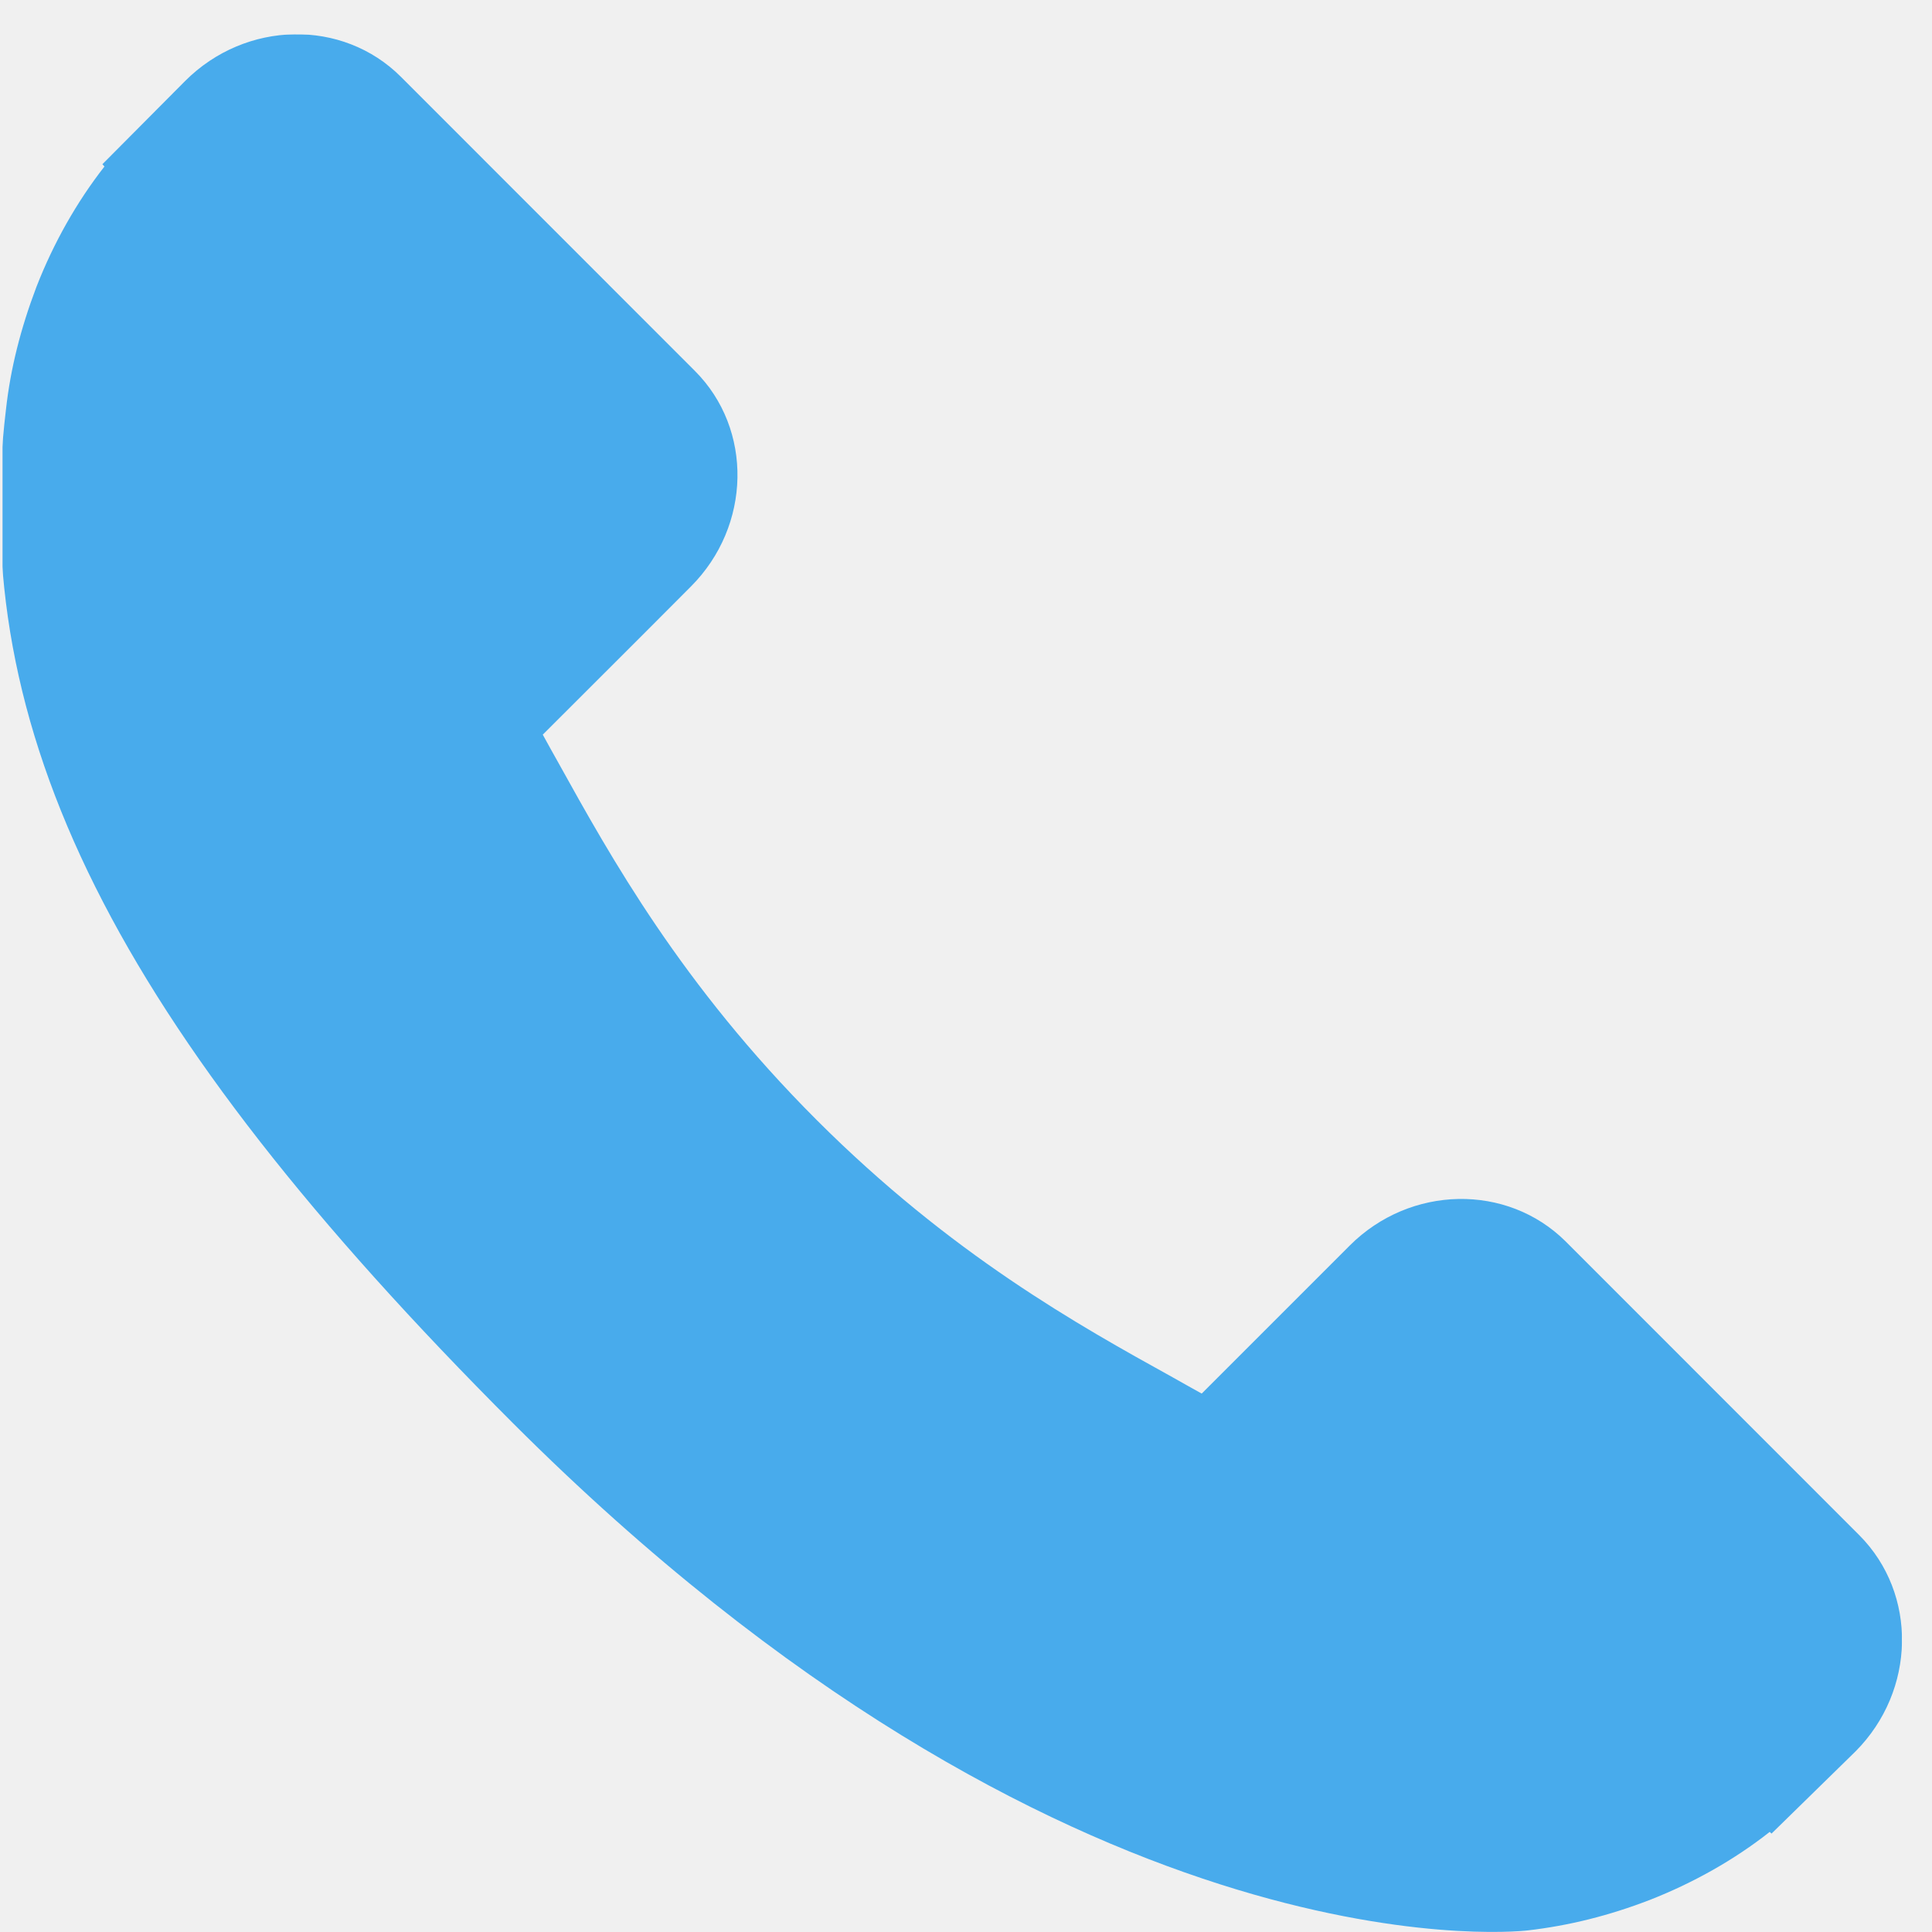
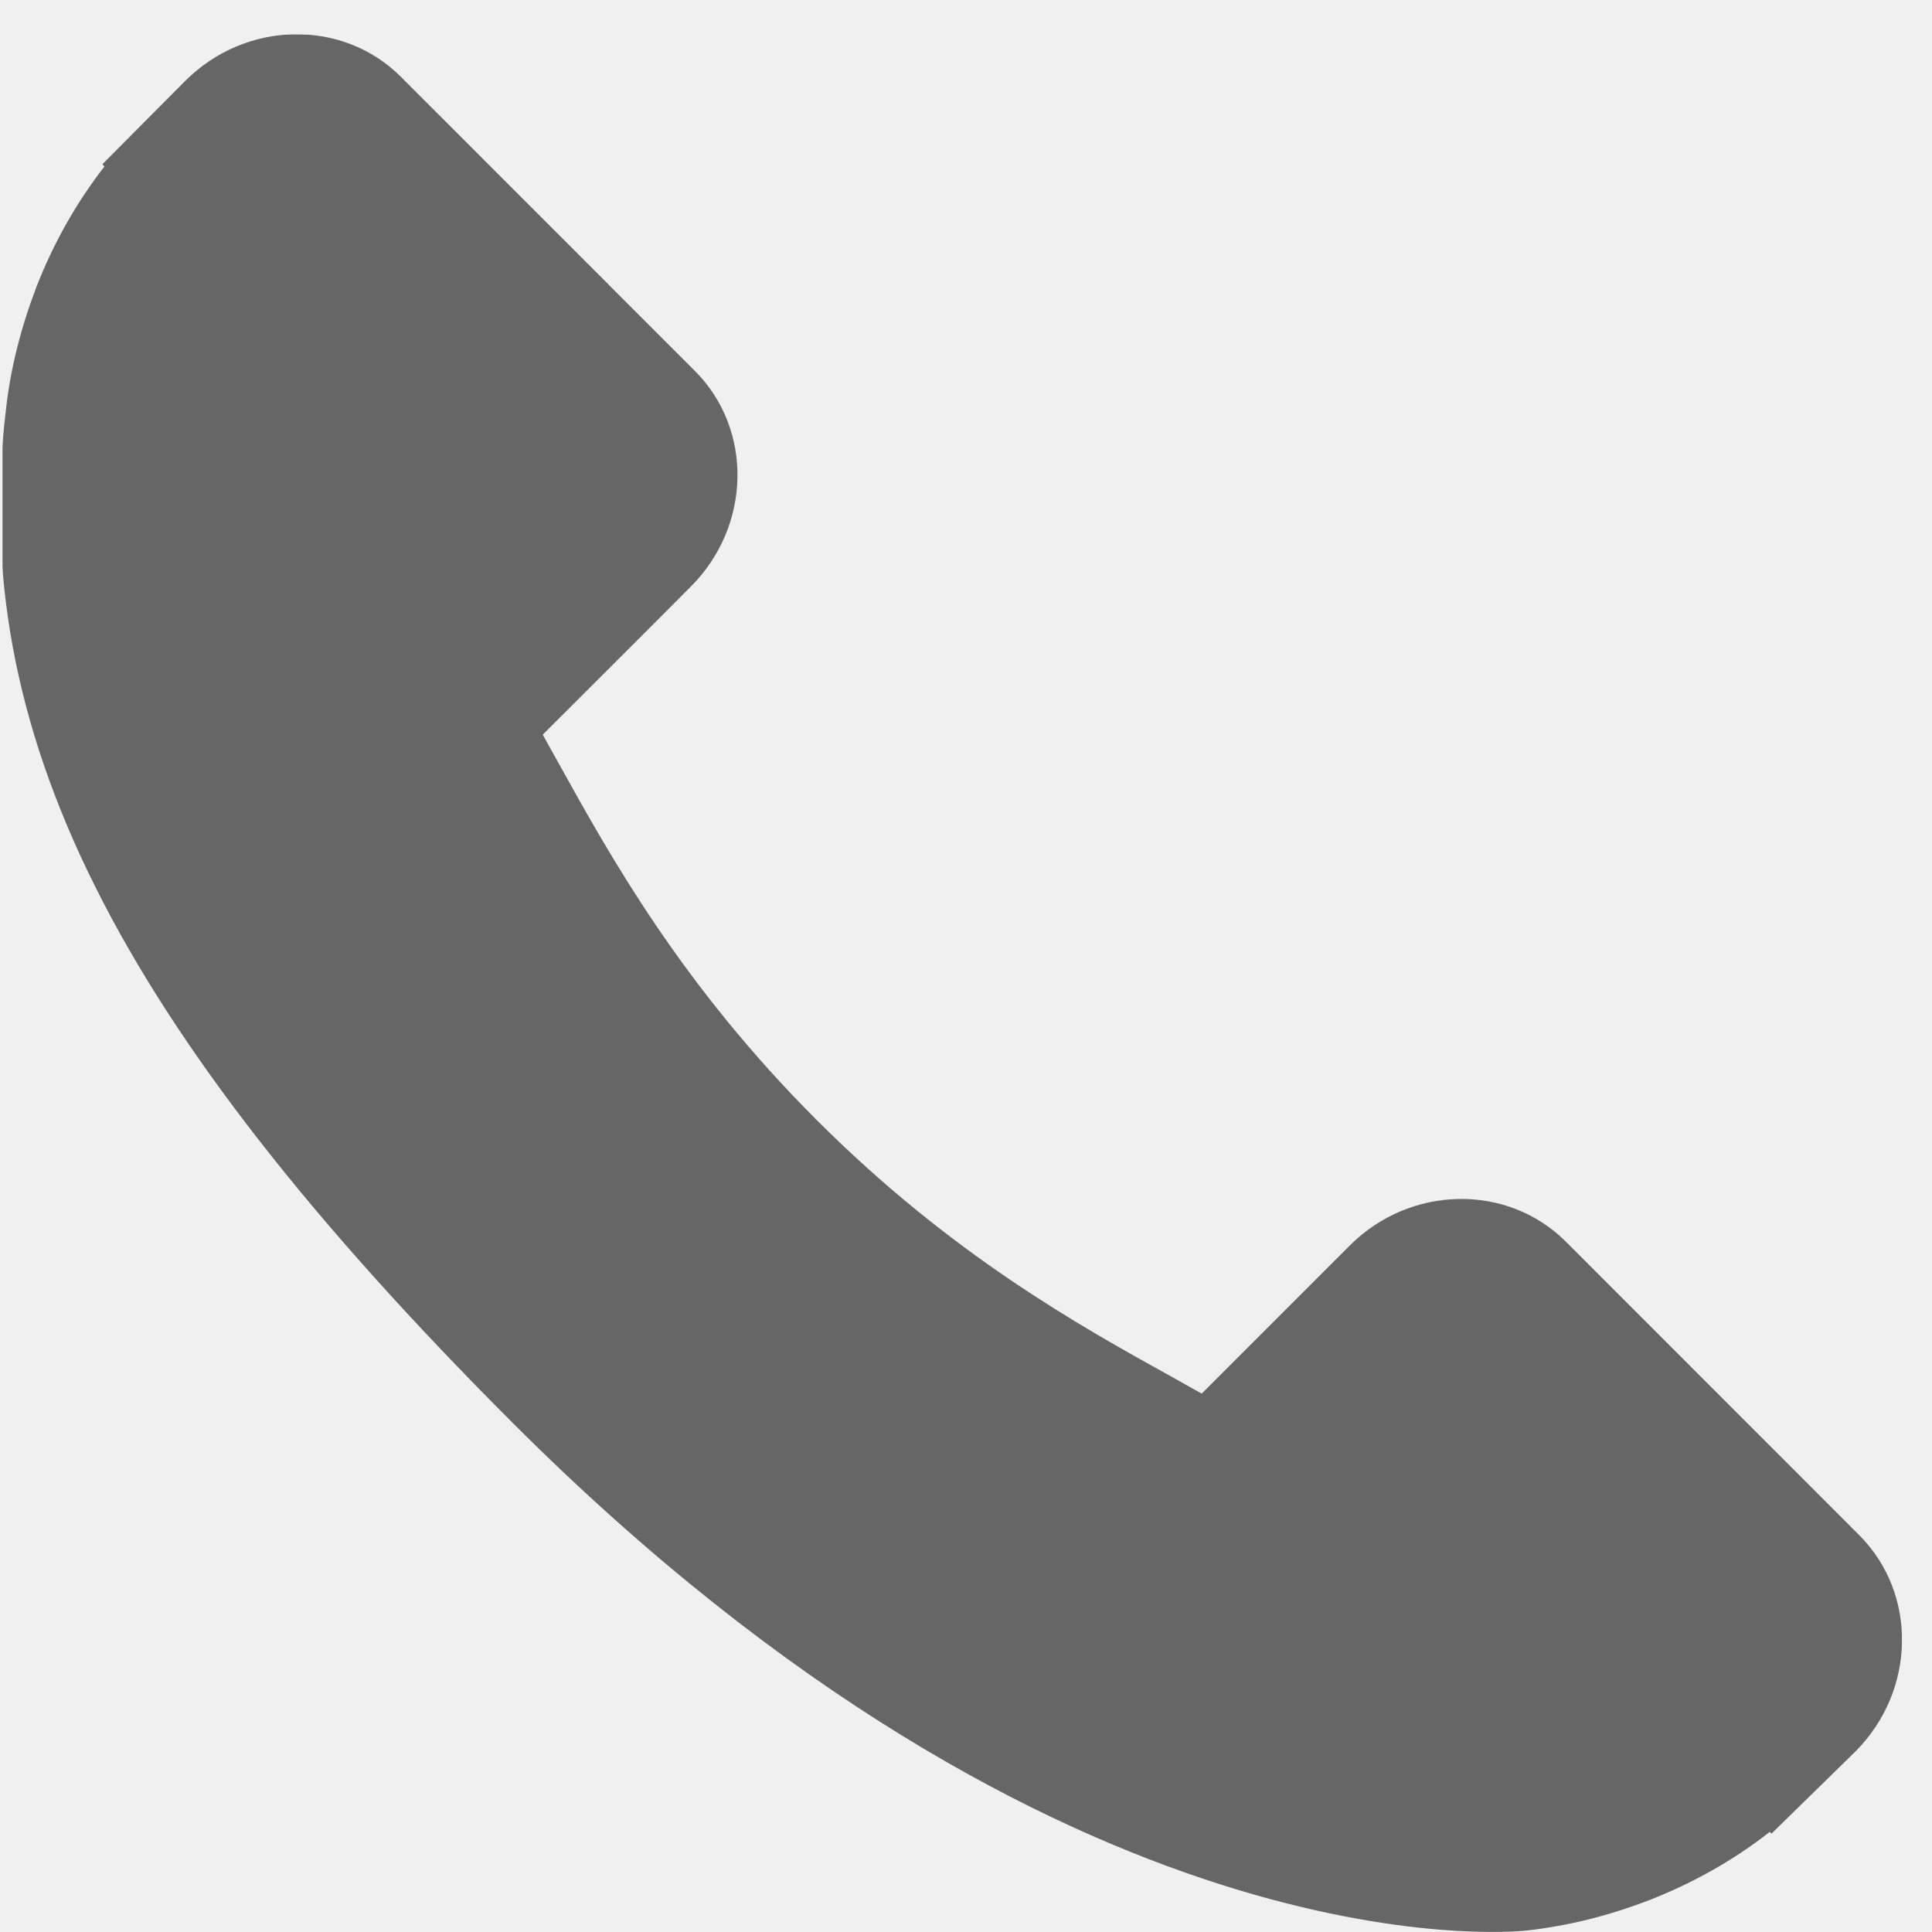
<svg xmlns="http://www.w3.org/2000/svg" xmlns:xlink="http://www.w3.org/1999/xlink" width="16px" height="16px" viewBox="0 0 16 16" version="1.1">
  <defs>
    <polygon id="path-1" points="0.021 0.284 0.021 16 15.752 16 15.752 0.284 0.021 0.284" />
  </defs>
  <g id="Page-1" stroke="none" stroke-width="1" fill="none" fill-rule="evenodd">
    <g id="desktop-header" transform="translate(-573, -43)">
      <g id="Group-2" transform="translate(573, 21)">
        <g id="call-answer" transform="translate(0, 22)">
          <mask id="mask-2" fill="white">
            <use xlink:href="#path-1" />
          </mask>
          <g id="Clip-2" />
-           <path d="M15.398,12.714 L12.966,10.281 C12.481,9.799 11.679,9.814 11.178,10.315 L9.952,11.541 C9.875,11.498 9.795,11.454 9.711,11.406 C8.936,10.977 7.878,10.39 6.762,9.274 C5.644,8.156 5.056,7.095 4.626,6.32 C4.58,6.239 4.537,6.16 4.495,6.084 L5.317,5.263 L5.721,4.858 C6.223,4.356 6.238,3.554 5.754,3.071 L3.321,0.637 C2.838,0.153 2.035,0.168 1.533,0.671 L0.848,1.36 L0.865,1.379 C0.636,1.672 0.444,2.011 0.302,2.375 C0.17,2.723 0.087,3.054 0.05,3.386 C-0.272,6.049 0.946,8.482 4.247,11.785 C8.813,16.349 12.492,16.005 12.651,15.987 C12.996,15.947 13.327,15.864 13.664,15.734 C14.026,15.592 14.364,15.401 14.656,15.171 L14.671,15.185 L15.367,14.504 C15.867,14.001 15.882,13.2 15.398,12.714 Z" id="Fill-1" fill="#48ABEC" mask="url(#mask-2)" />
+           <path d="M15.398,12.714 L12.966,10.281 C12.481,9.799 11.679,9.814 11.178,10.315 L9.952,11.541 C9.875,11.498 9.795,11.454 9.711,11.406 C8.936,10.977 7.878,10.39 6.762,9.274 C5.644,8.156 5.056,7.095 4.626,6.32 C4.58,6.239 4.537,6.16 4.495,6.084 L5.317,5.263 L5.721,4.858 C6.223,4.356 6.238,3.554 5.754,3.071 L3.321,0.637 C2.838,0.153 2.035,0.168 1.533,0.671 L0.848,1.36 L0.865,1.379 C0.636,1.672 0.444,2.011 0.302,2.375 C0.17,2.723 0.087,3.054 0.05,3.386 C-0.272,6.049 0.946,8.482 4.247,11.785 C8.813,16.349 12.492,16.005 12.651,15.987 C12.996,15.947 13.327,15.864 13.664,15.734 C14.026,15.592 14.364,15.401 14.656,15.171 L14.671,15.185 L15.367,14.504 C15.867,14.001 15.882,13.2 15.398,12.714 Z" id="Fill-1" fill="#666666" mask="url(#mask-2)" />
        </g>
      </g>
    </g>
  </g>
</svg>
